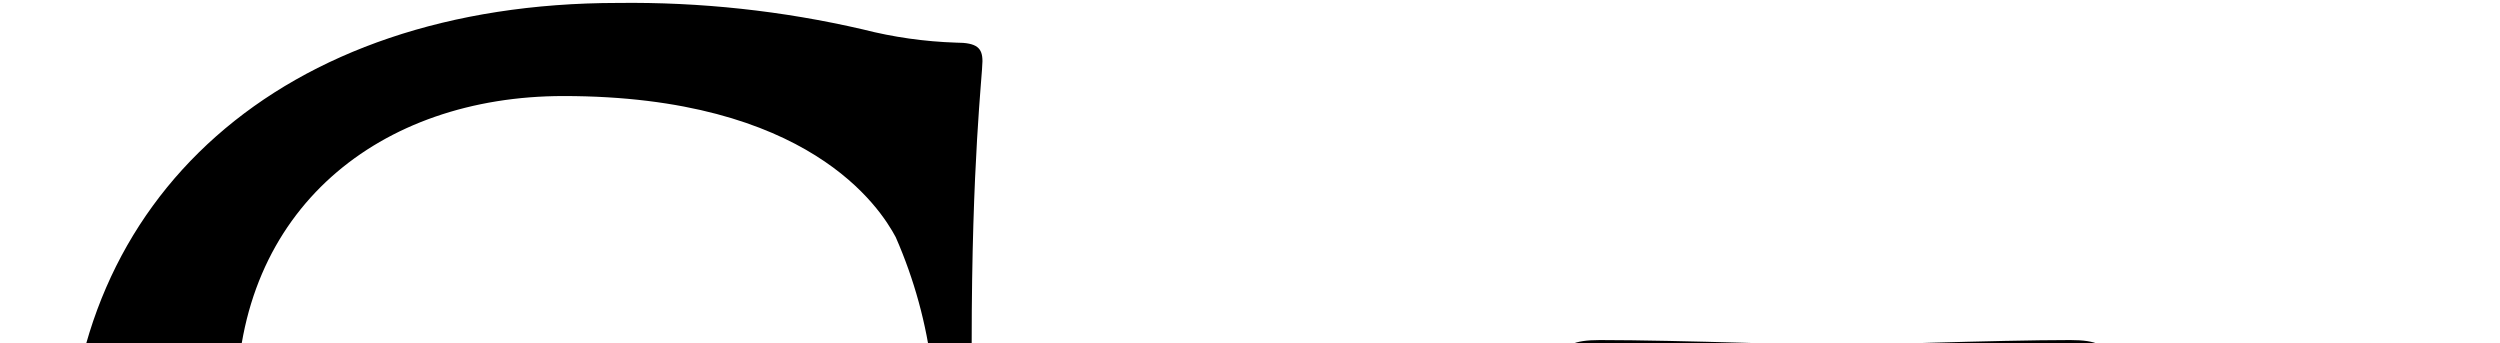
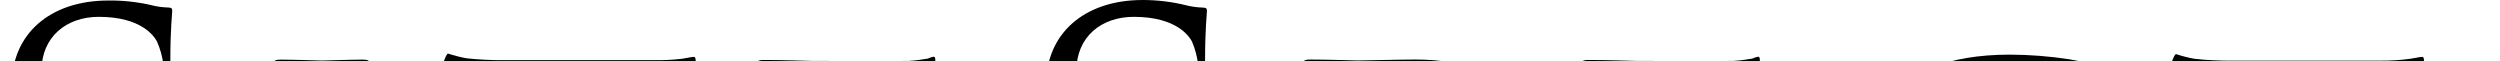
- <svg xmlns="http://www.w3.org/2000/svg" viewBox="0 0 51.02 6.99" version="1.1" xml:space="preserve" style="fill-rule:evenodd;clip-rule:evenodd;stroke-linejoin:round;stroke-miterlimit:2;">
+ <svg xmlns="http://www.w3.org/2000/svg" viewBox="0 0 291.02 6.99" version="1.1" xml:space="preserve" style="fill-rule:evenodd;clip-rule:evenodd;stroke-linejoin:round;stroke-miterlimit:2;">
  <g id="Layer_2" transform="matrix(1,0,0,1,-8.98,-6.99999)">
    <path d="M9.8,48.13C12.08,49.167 14.566,49.669 17.07,49.6C19.968,49.69 22.825,48.894 25.26,47.32C28.133,45.221 29.846,41.878 29.87,38.32C29.87,33.98 28.35,30.61 21.95,25.57L20.43,24.38C15.22,20.31 13.81,18.38 13.81,15.26C13.81,11.26 16.74,8.96 20.48,8.96C25.48,8.96 26.94,11.24 27.26,11.84C27.637,12.699 27.887,13.609 28,14.54C28.05,14.97 28.11,15.25 28.43,15.25C28.75,15.25 28.81,14.87 28.81,14C28.81,10.31 29.03,8.52 29.03,8.25C29.03,7.98 28.92,7.87 28.49,7.87C27.849,7.849 27.212,7.759 26.59,7.6C24.951,7.22 23.272,7.039 21.59,7.06C14.7,7.06 10.36,11.06 10.36,16.83C10.36,20.52 11.66,23.88 17.41,28.61L19.85,30.61C24.52,34.46 26.09,36.61 26.09,40.38C26.09,43.85 23.54,47.6 18.33,47.6C14.69,47.6 11.11,46.08 10.33,42.06C10.207,41.401 10.153,40.73 10.17,40.06C10.17,39.63 10.12,39.46 9.79,39.46C9.46,39.46 9.41,39.73 9.36,40.33C9.31,41.2 9.09,43.33 9.09,46.08C9,47.53 9,47.75 9.8,48.13Z" style="fill:black;fill-rule:nonzero;" />
    <path d="M41.22,14.7C41.714,14.71 42.206,14.764 42.69,14.86C43.69,15.07 44.1,15.78 44.21,17.35C44.32,18.92 44.32,20.12 44.32,27.28L44.32,35.42C44.32,39.87 44.27,43.5 44.05,45.42C43.89,46.78 43.72,47.64 42.8,47.86C42.323,47.986 41.833,48.06 41.34,48.08L41.33,48.08C41.127,48.08 40.96,48.247 40.96,48.45L40.96,48.46C40.96,48.73 41.23,48.84 41.72,48.84C43.19,48.84 46.17,48.68 46.44,48.68C46.71,48.68 49.75,48.84 52.44,48.84C52.98,48.84 53.2,48.68 53.2,48.46L53.2,48.45C53.2,48.247 53.033,48.08 52.83,48.08L52.82,48.08C52.093,48.048 51.369,47.974 50.65,47.86C49.24,47.64 49.08,46.78 48.91,45.42C48.69,43.52 48.69,39.88 48.69,35.42L48.69,27.29C48.69,20.13 48.69,18.82 48.74,17.36C48.85,15.73 49.12,15.08 50.42,14.81C50.811,14.729 51.21,14.692 51.61,14.7C51.805,14.668 51.958,14.515 51.99,14.32C51.99,14.05 51.77,13.94 51.23,13.94C49.77,13.94 46.67,14.05 46.46,14.05C46.25,14.05 43.2,13.94 41.63,13.94C41.09,13.94 40.87,14.05 40.87,14.32C40.882,14.513 41.029,14.672 41.22,14.7Z" style="fill:black;fill-rule:nonzero;" />
    <path d="M72.85,35.43C72.85,39.88 72.85,43.51 72.63,45.43C72.47,46.79 72.2,47.71 71.22,47.93C70.76,48.056 70.287,48.13 69.81,48.15C69.54,48.15 69.43,48.31 69.43,48.48C69.43,48.65 69.65,48.86 70.19,48.86C71.6,48.86 74.91,48.7 75.13,48.7C75.35,48.7 78.44,48.86 81.05,48.86C81.59,48.86 81.81,48.7 81.81,48.48C81.812,48.466 81.813,48.452 81.813,48.437C81.813,48.251 81.659,48.097 81.473,48.097C81.458,48.097 81.444,48.098 81.43,48.1C80.703,48.07 79.978,47.997 79.26,47.88C77.79,47.66 77.58,46.8 77.41,45.44C77.19,43.54 77.19,39.9 77.19,35.44L77.19,16.06L83.19,16.17C87.75,16.28 88.78,17.31 88.94,18.72L88.99,19.21C89.04,19.86 89.15,20.02 89.37,20.02C89.59,20.02 89.8,19.81 89.8,19.42C89.8,18.88 89.96,15.57 89.96,14.16C89.96,13.89 89.96,13.62 89.74,13.62C89.52,13.62 89.09,13.73 88.38,13.84C87.259,13.973 86.129,14.026 85,14L67,14C66.46,14 64.61,13.95 63.26,13.78C62.542,13.647 61.834,13.466 61.14,13.24C60.98,13.24 60.76,13.84 60.65,14.11C60.54,14.38 59.65,18.61 59.65,19.11C59.639,19.304 59.786,19.474 59.98,19.49C60.2,19.49 60.36,19.44 60.47,19.06C60.669,18.547 60.924,18.057 61.23,17.6C61.94,16.51 63.08,16.19 66.06,16.13L72.95,16.02L72.85,35.43Z" style="fill:black;fill-rule:nonzero;" />
    <path d="M118.71,42.59C118.44,42.59 118.33,42.75 118.22,43.3C117.95,45.15 117.3,45.96 116.05,46.5C114.491,46.904 112.879,47.069 111.27,46.99C106.55,46.99 105.68,46.39 105.57,43.3C105.52,42.38 105.57,37.01 105.57,35.43L105.57,31.58C105.568,31.566 105.567,31.552 105.567,31.538C105.567,31.379 105.698,31.248 105.857,31.248C105.868,31.248 105.879,31.249 105.89,31.25C106.7,31.25 111.81,31.3 113.11,31.47C114.96,31.69 115.39,32.23 115.55,32.88C115.719,33.368 115.793,33.884 115.77,34.4C115.77,34.67 115.88,34.84 116.1,34.84C116.32,34.84 116.53,34.35 116.53,33.97C116.53,33.59 116.64,31.91 116.75,30.97C116.833,30.114 116.96,29.263 117.13,28.42C117.13,28.15 117.02,28.04 116.86,28.04C116.7,28.04 116.48,28.31 116.15,28.64C115.66,29.13 114.96,29.18 113.82,29.29C112.68,29.4 106.44,29.4 105.82,29.4C105.55,29.4 105.55,29.24 105.55,28.91L105.55,16.38C105.55,16.05 105.6,15.89 105.82,15.89C106.36,15.89 111.9,15.94 112.71,16.05C115.31,16.38 115.8,16.7 116.13,17.46C116.309,17.985 116.4,18.536 116.4,19.09C116.4,19.47 116.51,19.69 116.78,19.69C117.05,19.69 117.16,19.42 117.21,19.2C117.32,18.66 117.43,16.59 117.48,16.2C117.59,14.9 117.86,14.36 117.86,14.03C117.86,13.7 117.81,13.6 117.64,13.6C117.416,13.649 117.198,13.723 116.99,13.82C116.61,13.87 115.74,14.04 114.82,14.09C113.73,14.14 103.75,14.09 103.42,14.09C103.09,14.09 100.06,13.98 97.88,13.98C97.34,13.98 97.12,14.09 97.12,14.36C97.152,14.555 97.305,14.708 97.5,14.74C98.045,14.747 98.589,14.784 99.13,14.85C100.7,15.07 100.98,15.85 101.13,17.4C101.28,18.95 101.24,20.17 101.24,27.33L101.24,35.47C101.327,38.806 101.237,42.144 100.97,45.47C100.75,46.83 100.64,47.75 99.72,47.91C99.234,48.01 98.744,48.084 98.25,48.13L98.24,48.13C98.037,48.13 97.87,48.297 97.87,48.5L97.87,48.51C97.87,48.78 98.14,48.89 98.63,48.89C99.39,48.89 100.48,48.83 101.4,48.78C102.32,48.73 103.4,48.73 103.46,48.73C104.17,48.73 105.46,48.73 107.46,48.84C109.46,48.95 112.18,49.01 115.76,49.01C117.61,49.01 118.09,49.01 118.42,47.81C118.703,46.319 118.896,44.813 119,43.3C119,43 119,42.59 118.71,42.59Z" style="fill:black;fill-rule:nonzero;" />
    <path d="M130.27,48.13C132.55,49.167 135.036,49.669 137.54,49.6C140.438,49.69 143.295,48.894 145.73,47.32C148.602,45.22 150.314,41.878 150.34,38.32C150.34,33.98 148.82,30.61 142.42,25.57L140.9,24.38C135.69,20.31 134.28,18.38 134.28,15.26C134.28,11.26 137.21,8.96 140.96,8.96C145.96,8.96 147.42,11.24 147.74,11.84C148.108,12.704 148.348,13.617 148.45,14.55C148.5,14.98 148.56,15.26 148.88,15.26C149.2,15.26 149.26,14.88 149.26,14.01C149.26,10.32 149.48,8.53 149.48,8.26C149.48,7.99 149.37,7.88 148.94,7.88C148.299,7.859 147.662,7.769 147.04,7.61C145.391,7.204 143.698,6.999 142,7C135.11,7 130.77,11 130.77,16.77C130.77,20.46 132.07,23.82 137.82,28.55L140.26,30.55C144.93,34.4 146.5,36.55 146.5,40.32C146.5,43.79 143.95,47.54 138.74,47.54C135.1,47.54 131.52,46.02 130.74,42C130.617,41.341 130.563,40.67 130.58,40C130.58,39.57 130.53,39.4 130.2,39.4C129.87,39.4 129.82,39.67 129.77,40.27C129.72,41.14 129.5,43.27 129.5,46.02C129.45,47.53 129.51,47.75 130.27,48.13Z" style="fill:black;fill-rule:nonzero;" />
    <path d="M182.91,16.54C182.09,15.84 179.91,13.93 173.79,13.93C171.62,13.93 168.04,14.04 167.01,14.04C166.63,14.04 163.64,13.93 161.47,13.93C160.93,13.93 160.71,14.04 160.71,14.31C160.742,14.505 160.895,14.658 161.09,14.69C161.635,14.697 162.179,14.734 162.72,14.8C164.29,15.02 164.57,15.8 164.72,17.35C164.87,18.9 164.83,20.12 164.83,27.28L164.83,35.42C164.917,38.756 164.827,42.094 164.56,45.42C164.34,46.78 164.23,47.64 163.31,47.86C162.833,47.986 162.343,48.06 161.85,48.08L161.84,48.08C161.637,48.08 161.47,48.247 161.47,48.45L161.47,48.46C161.47,48.73 161.74,48.84 162.23,48.84C163.7,48.84 166.79,48.68 166.95,48.68C167.11,48.68 170.31,48.84 172.95,48.84C173.49,48.84 173.71,48.68 173.71,48.46L173.71,48.45C173.71,48.247 173.543,48.08 173.34,48.08L173.33,48.08C172.619,48.05 171.911,47.977 171.21,47.86C169.75,47.64 169.47,46.78 169.31,45.42C169.09,43.52 169.09,39.88 169.09,35.42L169.09,16.65C169.09,16.16 169.2,15.84 169.47,15.78C170.346,15.596 171.236,15.486 172.13,15.45C174.505,15.207 176.871,16.024 178.59,17.68C180.428,19.533 181.412,22.072 181.3,24.68C181.3,28.86 177.61,32.11 172.45,32.11C171.45,32.11 171.2,32.22 171.2,32.6C171.238,32.844 171.444,33.029 171.69,33.04C172.142,33.084 172.596,33.101 173.05,33.09C180.38,33.09 185.37,28.69 185.37,22.09C185.335,19.984 184.447,17.98 182.91,16.54Z" style="fill:black;fill-rule:nonzero;" />
    <path d="M193.49,14.7C194.035,14.707 194.579,14.744 195.12,14.81C196.69,15.03 196.97,15.81 197.12,17.36C197.27,18.91 197.23,20.13 197.23,27.29L197.23,35.43C197.317,38.766 197.227,42.104 196.96,45.43C196.74,46.79 196.63,47.71 195.71,47.87C195.224,47.97 194.734,48.044 194.24,48.09L194.23,48.09C194.027,48.09 193.86,48.257 193.86,48.46L193.86,48.47C193.86,48.74 194.13,48.85 194.62,48.85C195.38,48.85 196.46,48.79 197.39,48.74C198.32,48.69 199.39,48.69 199.45,48.69C200.15,48.69 201.45,48.69 203.45,48.8C205.45,48.91 208.17,48.97 211.75,48.97C213.59,48.97 214.08,48.97 214.41,47.77C214.695,46.293 214.892,44.8 215,43.3C215,42.98 214.95,42.59 214.67,42.59C214.39,42.59 214.29,42.75 214.18,43.3C213.91,45.15 213.26,45.96 212.01,46.5C210.451,46.904 208.839,47.069 207.23,46.99C202.51,46.99 201.64,46.39 201.53,43.3C201.48,42.38 201.53,37.01 201.53,35.43L201.53,31.58C201.528,31.566 201.527,31.551 201.527,31.537C201.527,31.378 201.658,31.247 201.817,31.247C201.831,31.247 201.846,31.248 201.86,31.25C202.67,31.25 207.77,31.3 209.08,31.47C210.92,31.69 211.36,32.23 211.52,32.88C211.688,33.368 211.763,33.884 211.74,34.4C211.74,34.67 211.85,34.84 212.07,34.84C212.29,34.84 212.5,34.35 212.5,33.97C212.5,33.59 212.61,31.91 212.72,30.97C212.802,30.114 212.929,29.263 213.1,28.42C213.1,28.15 212.99,28.04 212.83,28.04C212.67,28.04 212.45,28.31 212.13,28.64C211.64,29.13 210.94,29.18 209.8,29.29C208.66,29.4 202.42,29.4 201.8,29.4C201.53,29.4 201.53,29.24 201.53,28.91L201.53,16.38C201.53,16.05 201.58,15.89 201.8,15.89C202.34,15.89 207.88,15.94 208.69,16.05C211.3,16.38 211.78,16.7 212.11,17.46C212.289,17.985 212.38,18.536 212.38,19.09C212.38,19.47 212.49,19.69 212.76,19.69C213.03,19.69 213.14,19.42 213.19,19.2C213.3,18.66 213.41,16.59 213.46,16.2C213.57,14.9 213.84,14.36 213.84,14.03C213.84,13.7 213.79,13.6 213.62,13.6C213.396,13.649 213.178,13.723 212.97,13.82C212.59,13.87 211.72,14.04 210.8,14.09C209.72,14.14 199.73,14.09 199.41,14.09C199.09,14.09 196.05,13.98 193.87,13.98C193.33,13.98 193.11,14.09 193.11,14.36C193.156,14.539 193.307,14.674 193.49,14.7Z" style="fill:black;fill-rule:nonzero;" />
    <path d="M228.82,44.49C232.57,47.75 237.39,49.43 244.56,49.43C247.65,49.43 251.24,49.16 253.19,48.43C254,48.1 254.11,47.94 254.38,47.07C254.882,45.122 255.263,43.145 255.52,41.15C255.52,40.82 255.3,40.5 255.09,40.5C254.88,40.5 254.71,40.66 254.6,41.15C254.317,42.569 253.681,43.893 252.75,45C250.85,46.9 248.46,47.17 244.88,47.17C244.733,47.174 244.587,47.176 244.44,47.176C235.262,47.176 227.704,39.638 227.68,30.46C227.68,25.79 228.44,21.67 231.97,18.46C233.65,16.89 236.58,15.26 242.71,15.26C246.94,15.26 250.42,16.4 252.1,17.81C253.408,18.979 254.14,20.666 254.1,22.42C254.1,23.07 254.15,23.42 254.48,23.42C254.81,23.42 254.97,23.15 255.02,22.42C255.07,21.69 255.07,19.22 255.13,17.7C255.24,16.02 255.35,15.47 255.35,15.09C255.35,14.71 255.24,14.6 254.75,14.6C253.109,14.484 251.478,14.25 249.87,13.9C247.57,13.547 245.247,13.367 242.92,13.36C235.59,13.36 231.25,15.53 228.38,18.3C225.036,21.619 223.106,26.11 223,30.82C223,35.21 224.15,40.48 228.82,44.49Z" style="fill:black;fill-rule:nonzero;" />
    <path d="M261.05,19.53C261.27,19.53 261.43,19.48 261.54,19.1C261.738,18.586 261.993,18.097 262.3,17.64C263,16.55 264.14,16.23 267.13,16.17L274.02,16.06L274.02,35.43C274.02,39.88 274.02,43.51 273.8,45.43C273.64,46.79 273.37,47.71 272.39,47.93C271.93,48.056 271.457,48.13 270.98,48.15C270.71,48.15 270.6,48.31 270.6,48.48C270.6,48.65 270.82,48.86 271.36,48.86C272.77,48.86 276.08,48.7 276.3,48.7C276.52,48.7 279.61,48.86 282.22,48.86C282.76,48.86 282.98,48.7 282.98,48.48C282.982,48.466 282.983,48.452 282.983,48.437C282.983,48.251 282.829,48.097 282.643,48.097C282.628,48.097 282.614,48.098 282.6,48.1C281.873,48.07 281.148,47.997 280.43,47.88C278.97,47.66 278.75,46.8 278.59,45.44C278.37,43.54 278.37,39.9 278.37,35.44L278.37,16.06L284.37,16.17C288.93,16.28 289.96,17.31 290.12,18.72L290.18,19.21C290.23,19.86 290.34,20.02 290.56,20.02C290.78,20.02 290.99,19.81 290.99,19.42C290.99,18.88 291.15,15.57 291.15,14.16C291.15,13.89 291.15,13.62 290.93,13.62C290.71,13.62 290.28,13.73 289.57,13.84C288.437,13.995 287.294,14.069 286.15,14.06L268.15,14.06C267.61,14.06 265.76,14.01 264.41,13.84C263.692,13.707 262.984,13.527 262.29,13.3C262.13,13.3 261.91,13.9 261.8,14.17C261.69,14.44 260.8,18.67 260.8,19.17C260.792,19.332 260.895,19.481 261.05,19.53Z" style="fill:black;fill-rule:nonzero;" />
    <rect x="8.98" y="57.16" width="51.02" height="6.99" style="fill:rgb(250,166,52);" />
    <rect x="66.88" y="57.16" width="51.02" height="6.99" style="fill:rgb(115,193,103);" />
    <rect x="124.78" y="57.16" width="51.02" height="6.99" style="fill:rgb(125,65,153);" />
    <rect x="182.67" y="57.16" width="51.02" height="6.99" style="fill:rgb(241,203,0);" />
    <rect x="240.57" y="57.16" width="51.02" height="6.99" style="fill:rgb(0,84,164);" />
  </g>
</svg>
